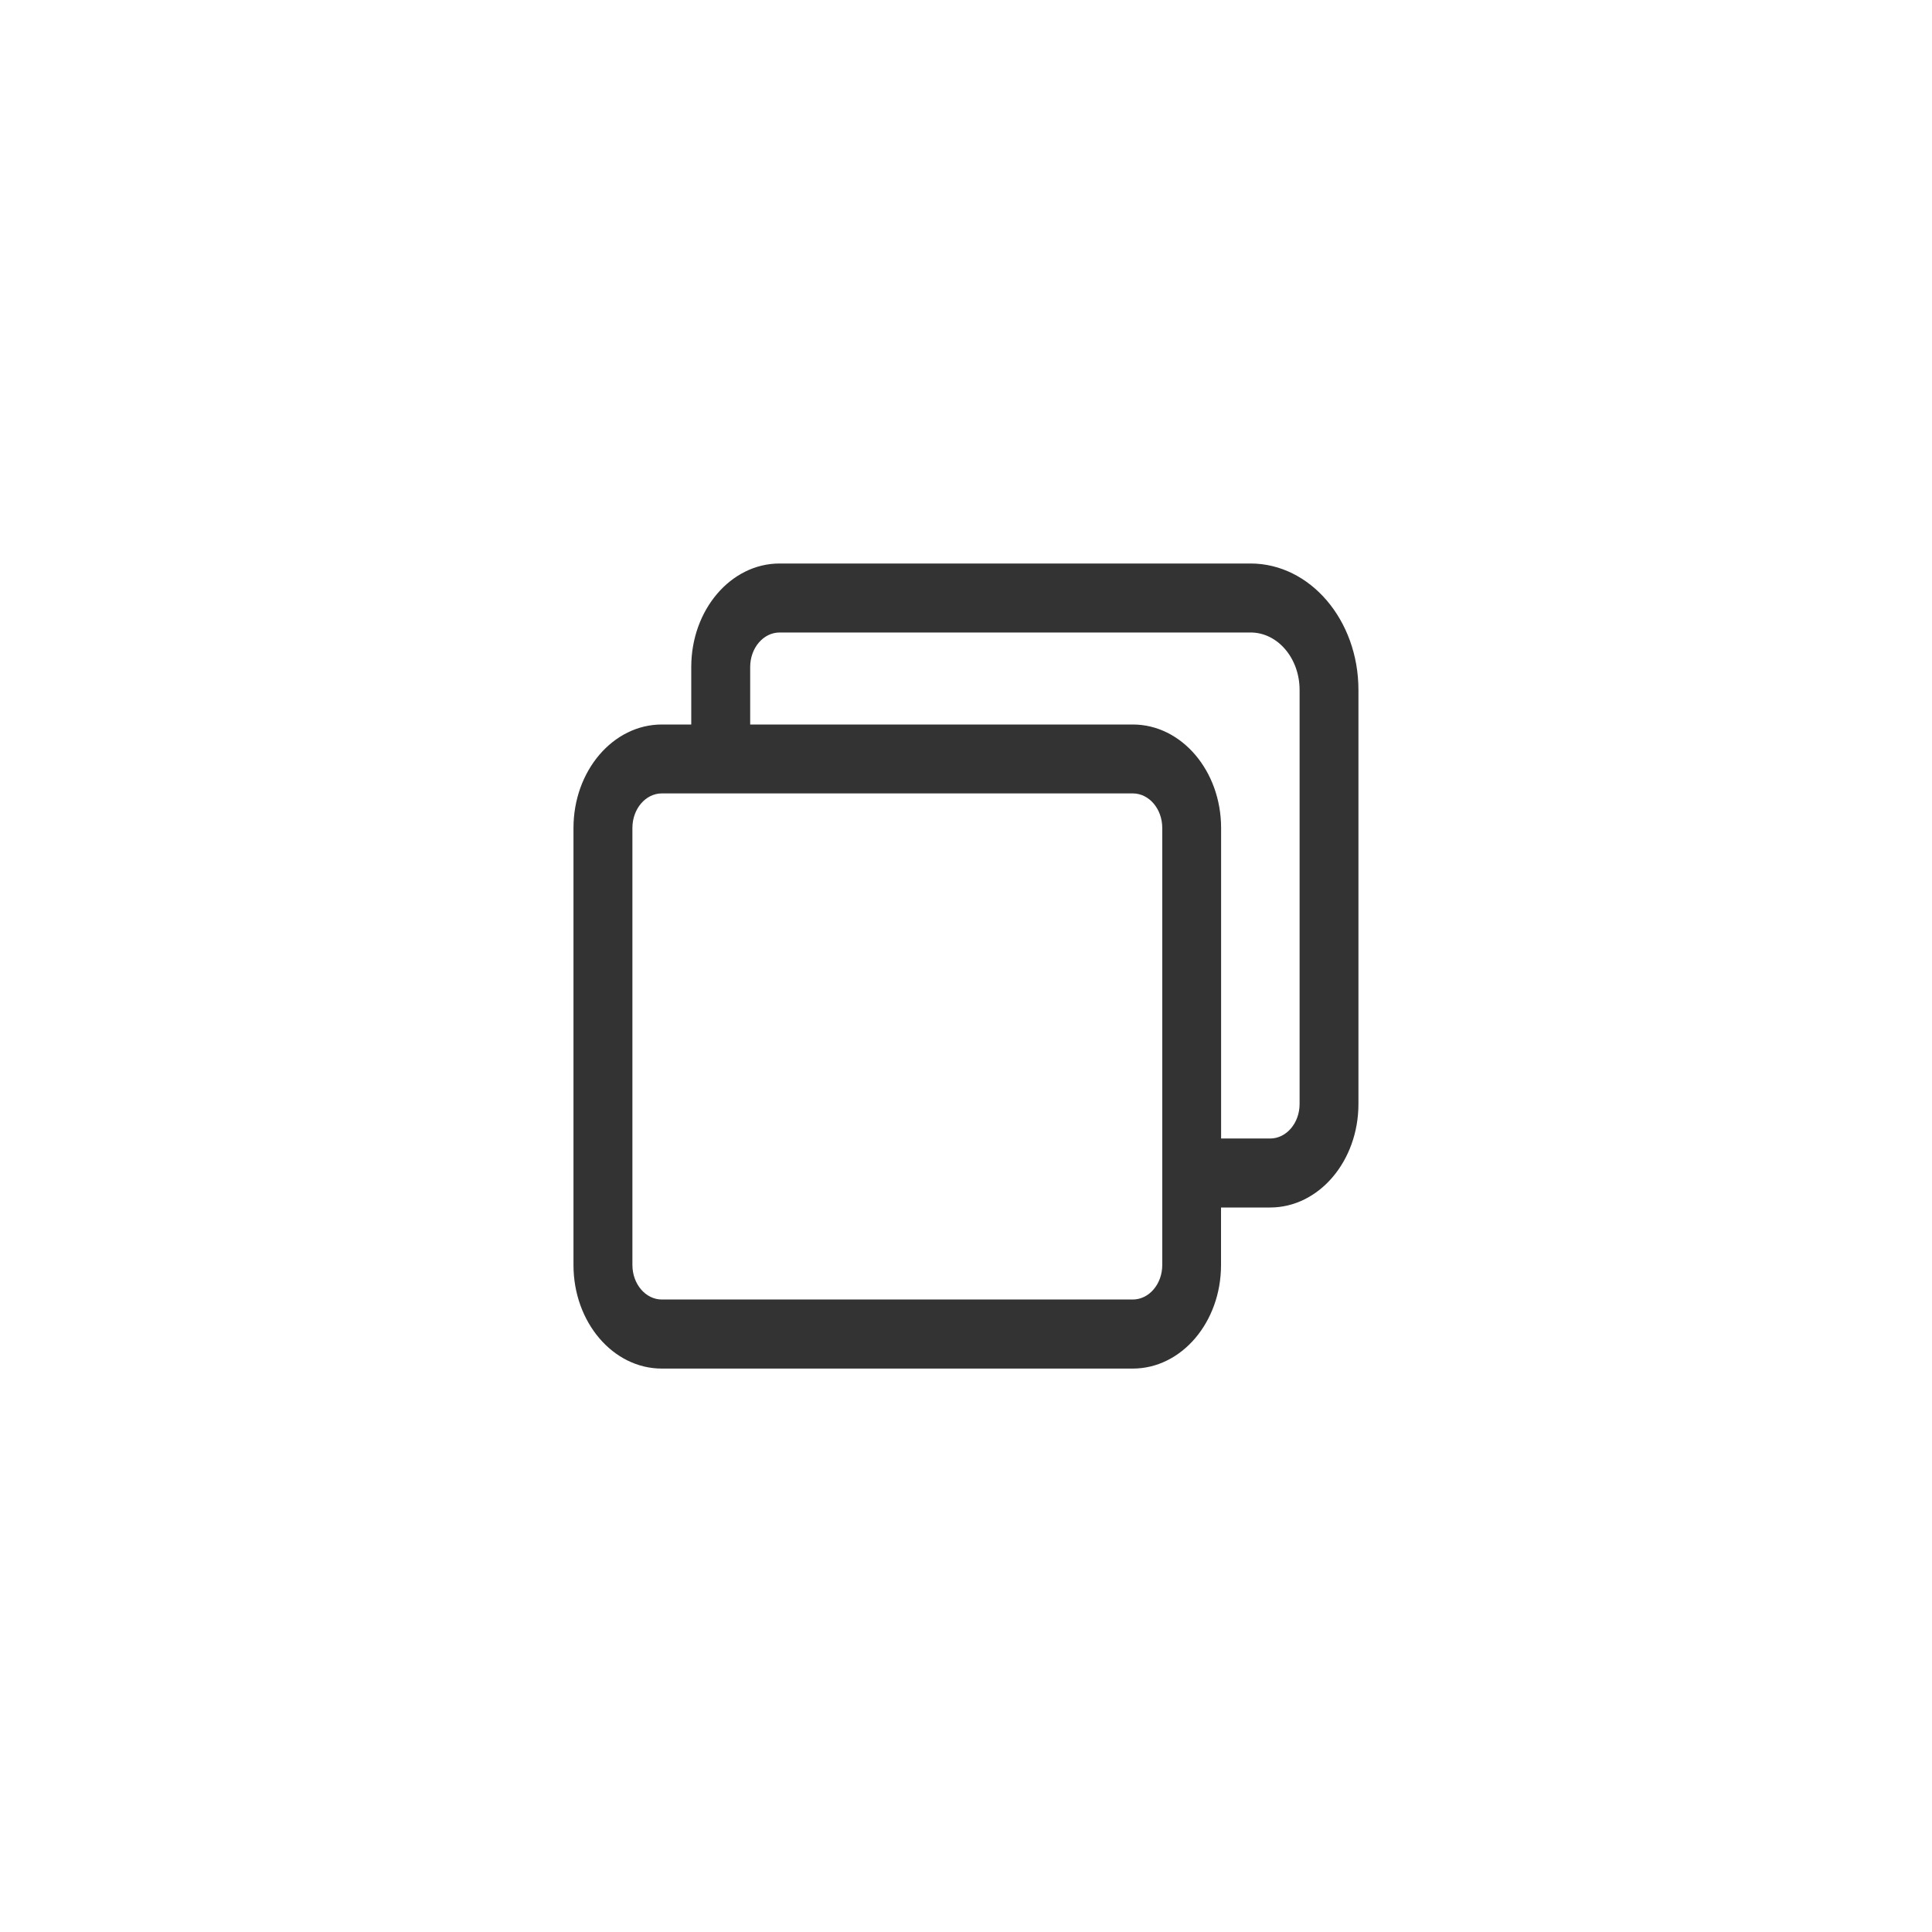
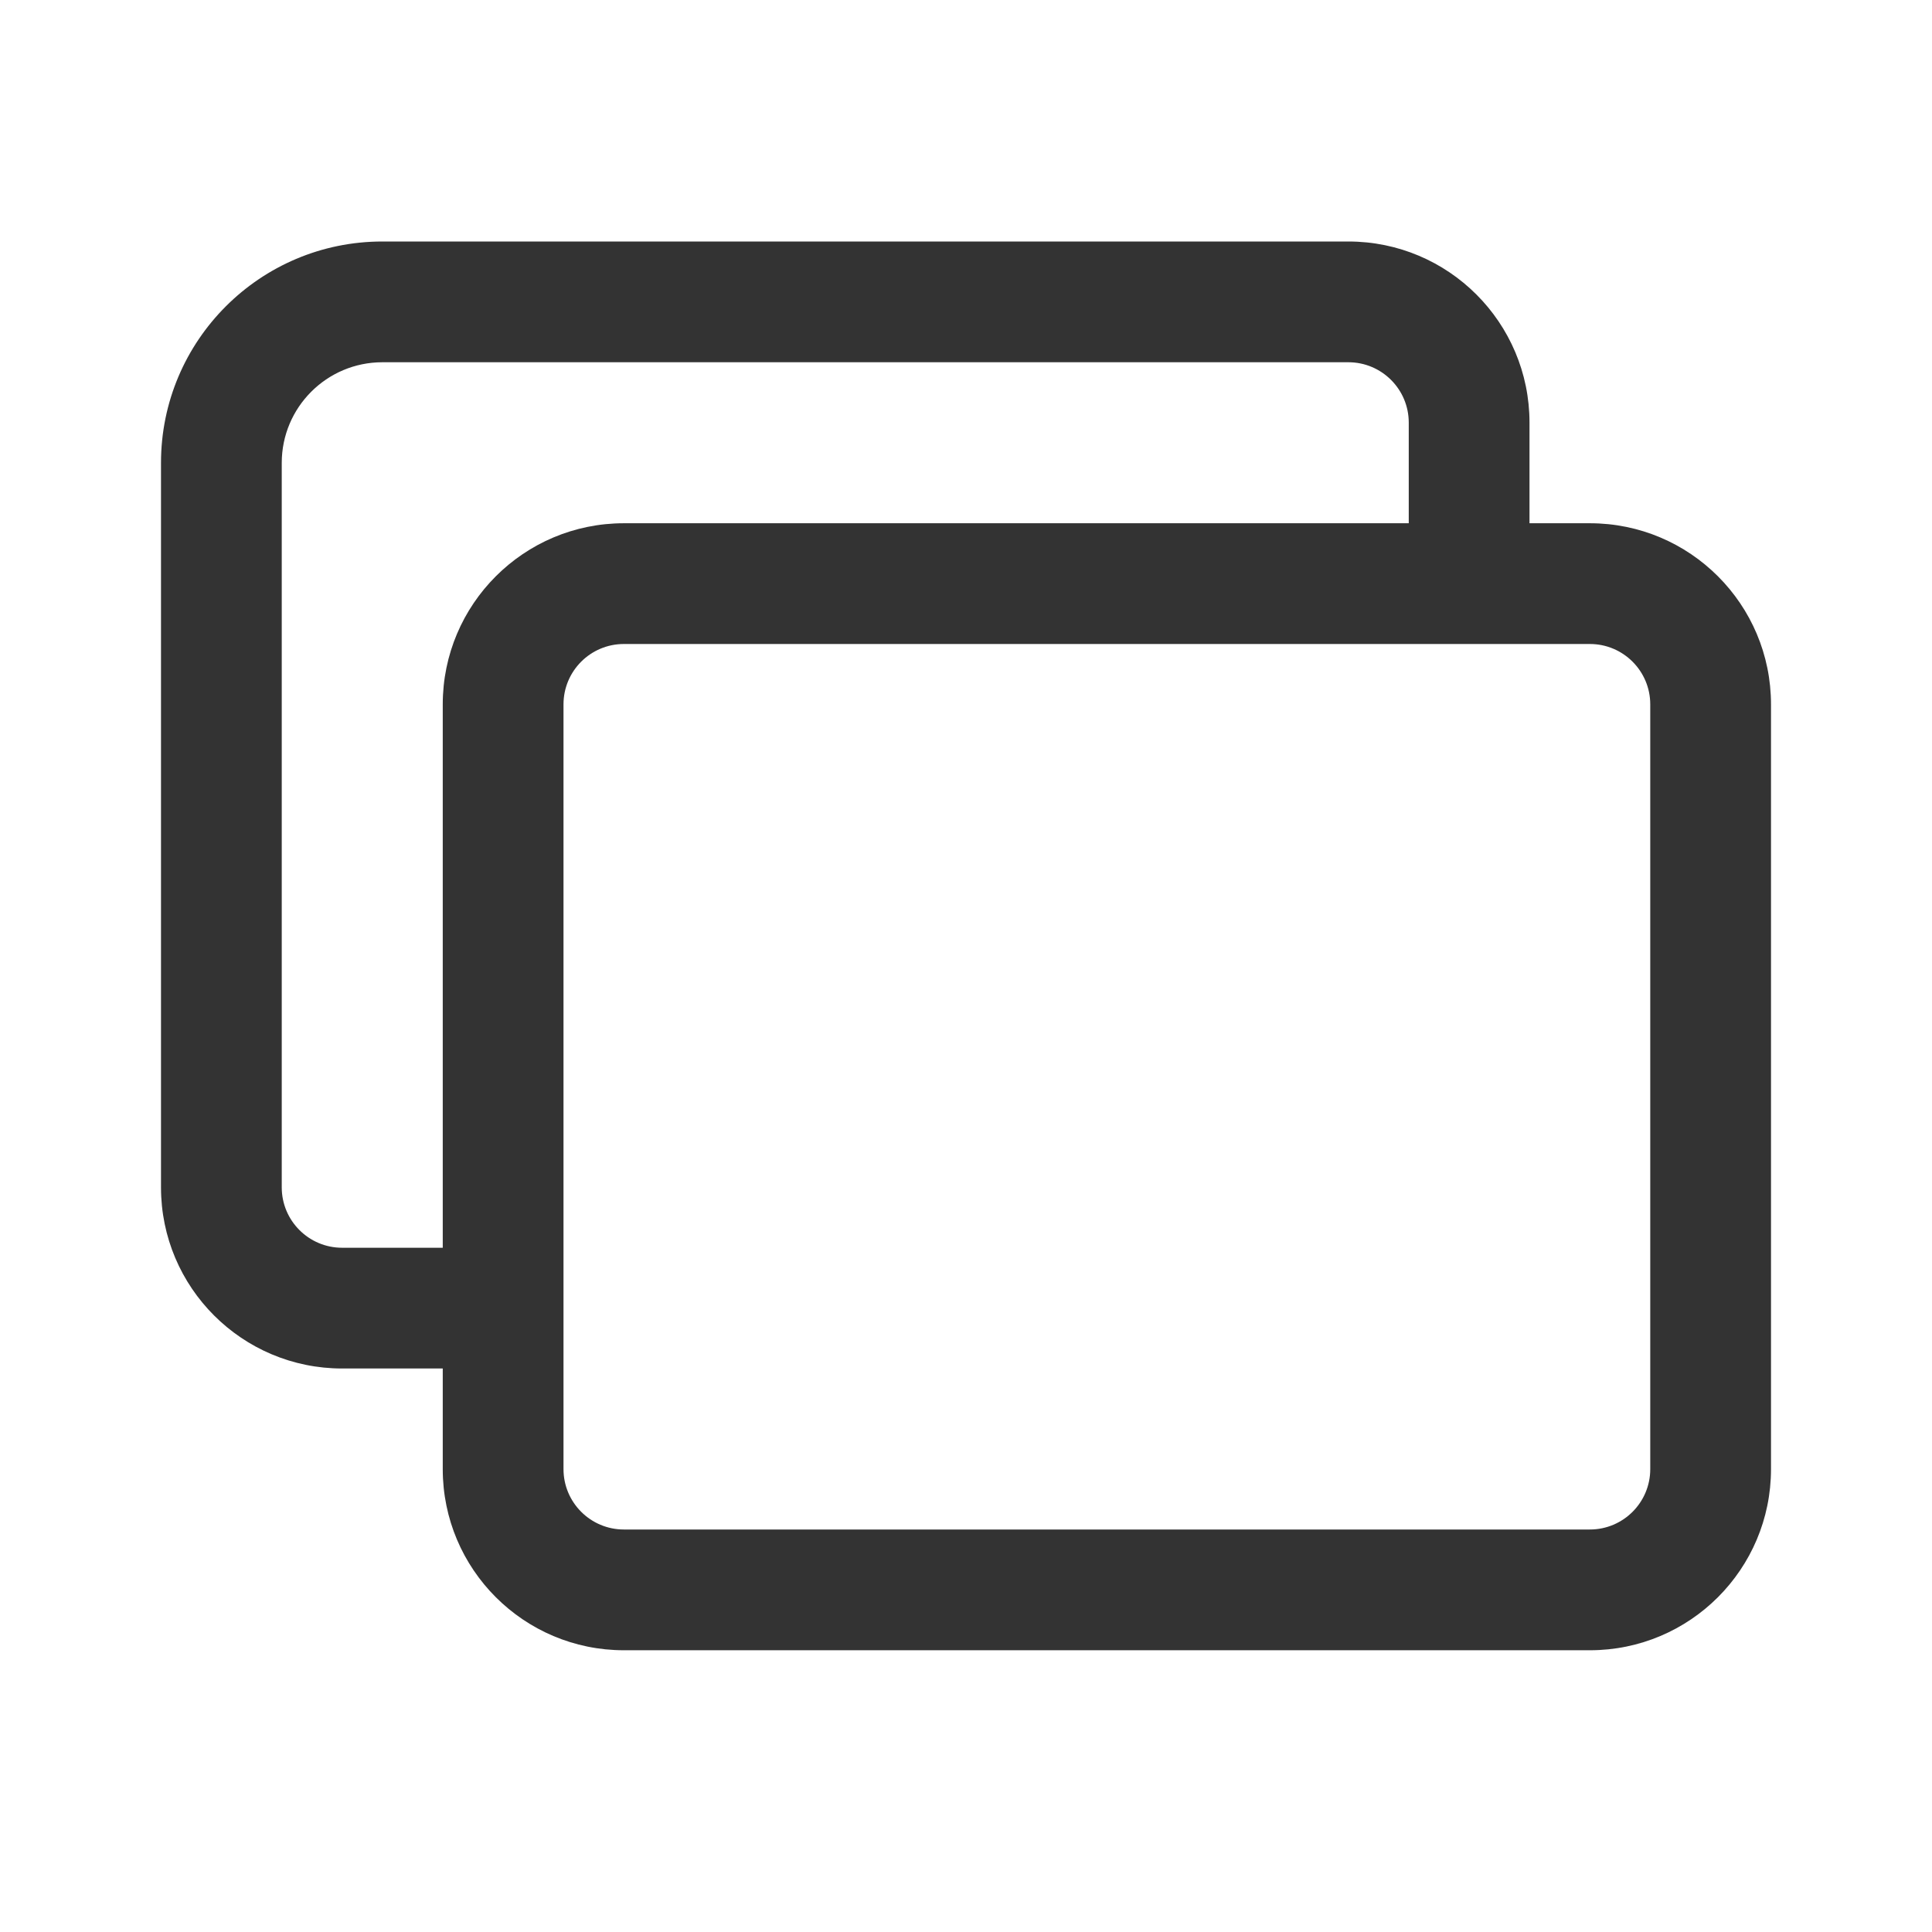
- <svg xmlns="http://www.w3.org/2000/svg" viewBox="0 0 24 24">
-   <g>
-     <rect fill="none" id="canvas_background" height="402" width="582" y="-1" x="-1" />
-   </g>
-   <g>
-     <path stroke="null" id="svg_1" fill="#333" d="m15.169,15l0.609,0c0.606,0 1.097,-0.576 1.097,-1.286l0,-5.143c0,-0.868 -0.6,-1.571 -1.341,-1.571l-5.85,0c-0.606,0 -1.097,0.576 -1.097,1.286l0,0.714l-0.366,0c-0.606,0 -1.097,0.576 -1.097,1.286l0,5.429c0,0.71 0.491,1.286 1.097,1.286l5.85,0c0.606,0 1.097,-0.576 1.097,-1.286l0,-0.714zm0.975,-6.429l0,5.143c0,0.237 -0.164,0.429 -0.366,0.429l-0.609,0l0,-3.857c0,-0.71 -0.491,-1.286 -1.097,-1.286l-4.753,0l0,-0.714c0,-0.237 0.164,-0.429 0.366,-0.429l5.85,0c0.337,0 0.609,0.32 0.609,0.714zm-1.706,1.714l0,5.429c0,0.237 -0.164,0.429 -0.366,0.429l-5.85,0c-0.202,0 -0.366,-0.192 -0.366,-0.429l0,-5.429c0,-0.237 0.164,-0.429 0.366,-0.429l5.85,0c0.202,0 0.366,0.192 0.366,0.429z" />
-   </g>
+ <svg xmlns="http://www.w3.org/2000/svg" width="24" height="24" fill="none" viewBox="0 0 24 24">
+   <path d="M5.5 17H4.25A2.25 2.25 0 0 1 2 14.75v-9A2.75 2.75 0 0 1 4.75 3h12A2.25 2.25 0 0 1 19 5.25V6.5h.75A2.25 2.25 0 0 1 22 8.75v9.5a2.25 2.25 0 0 1-2.25 2.25h-12a2.25 2.25 0 0 1-2.25-2.25V17Zm-2-11.25v9c0 .414.336.75.75.75H5.5V8.75A2.25 2.25 0 0 1 7.75 6.5h9.75V5.25a.75.75 0 0 0-.75-.75h-12c-.69 0-1.25.56-1.25 1.25Zm3.5 3v9.5c0 .414.336.75.75.75h12a.75.75 0 0 0 .75-.75v-9.5a.75.75 0 0 0-.75-.75h-12a.75.75 0 0 0-.75.75Z" fill="#333" />
</svg>
